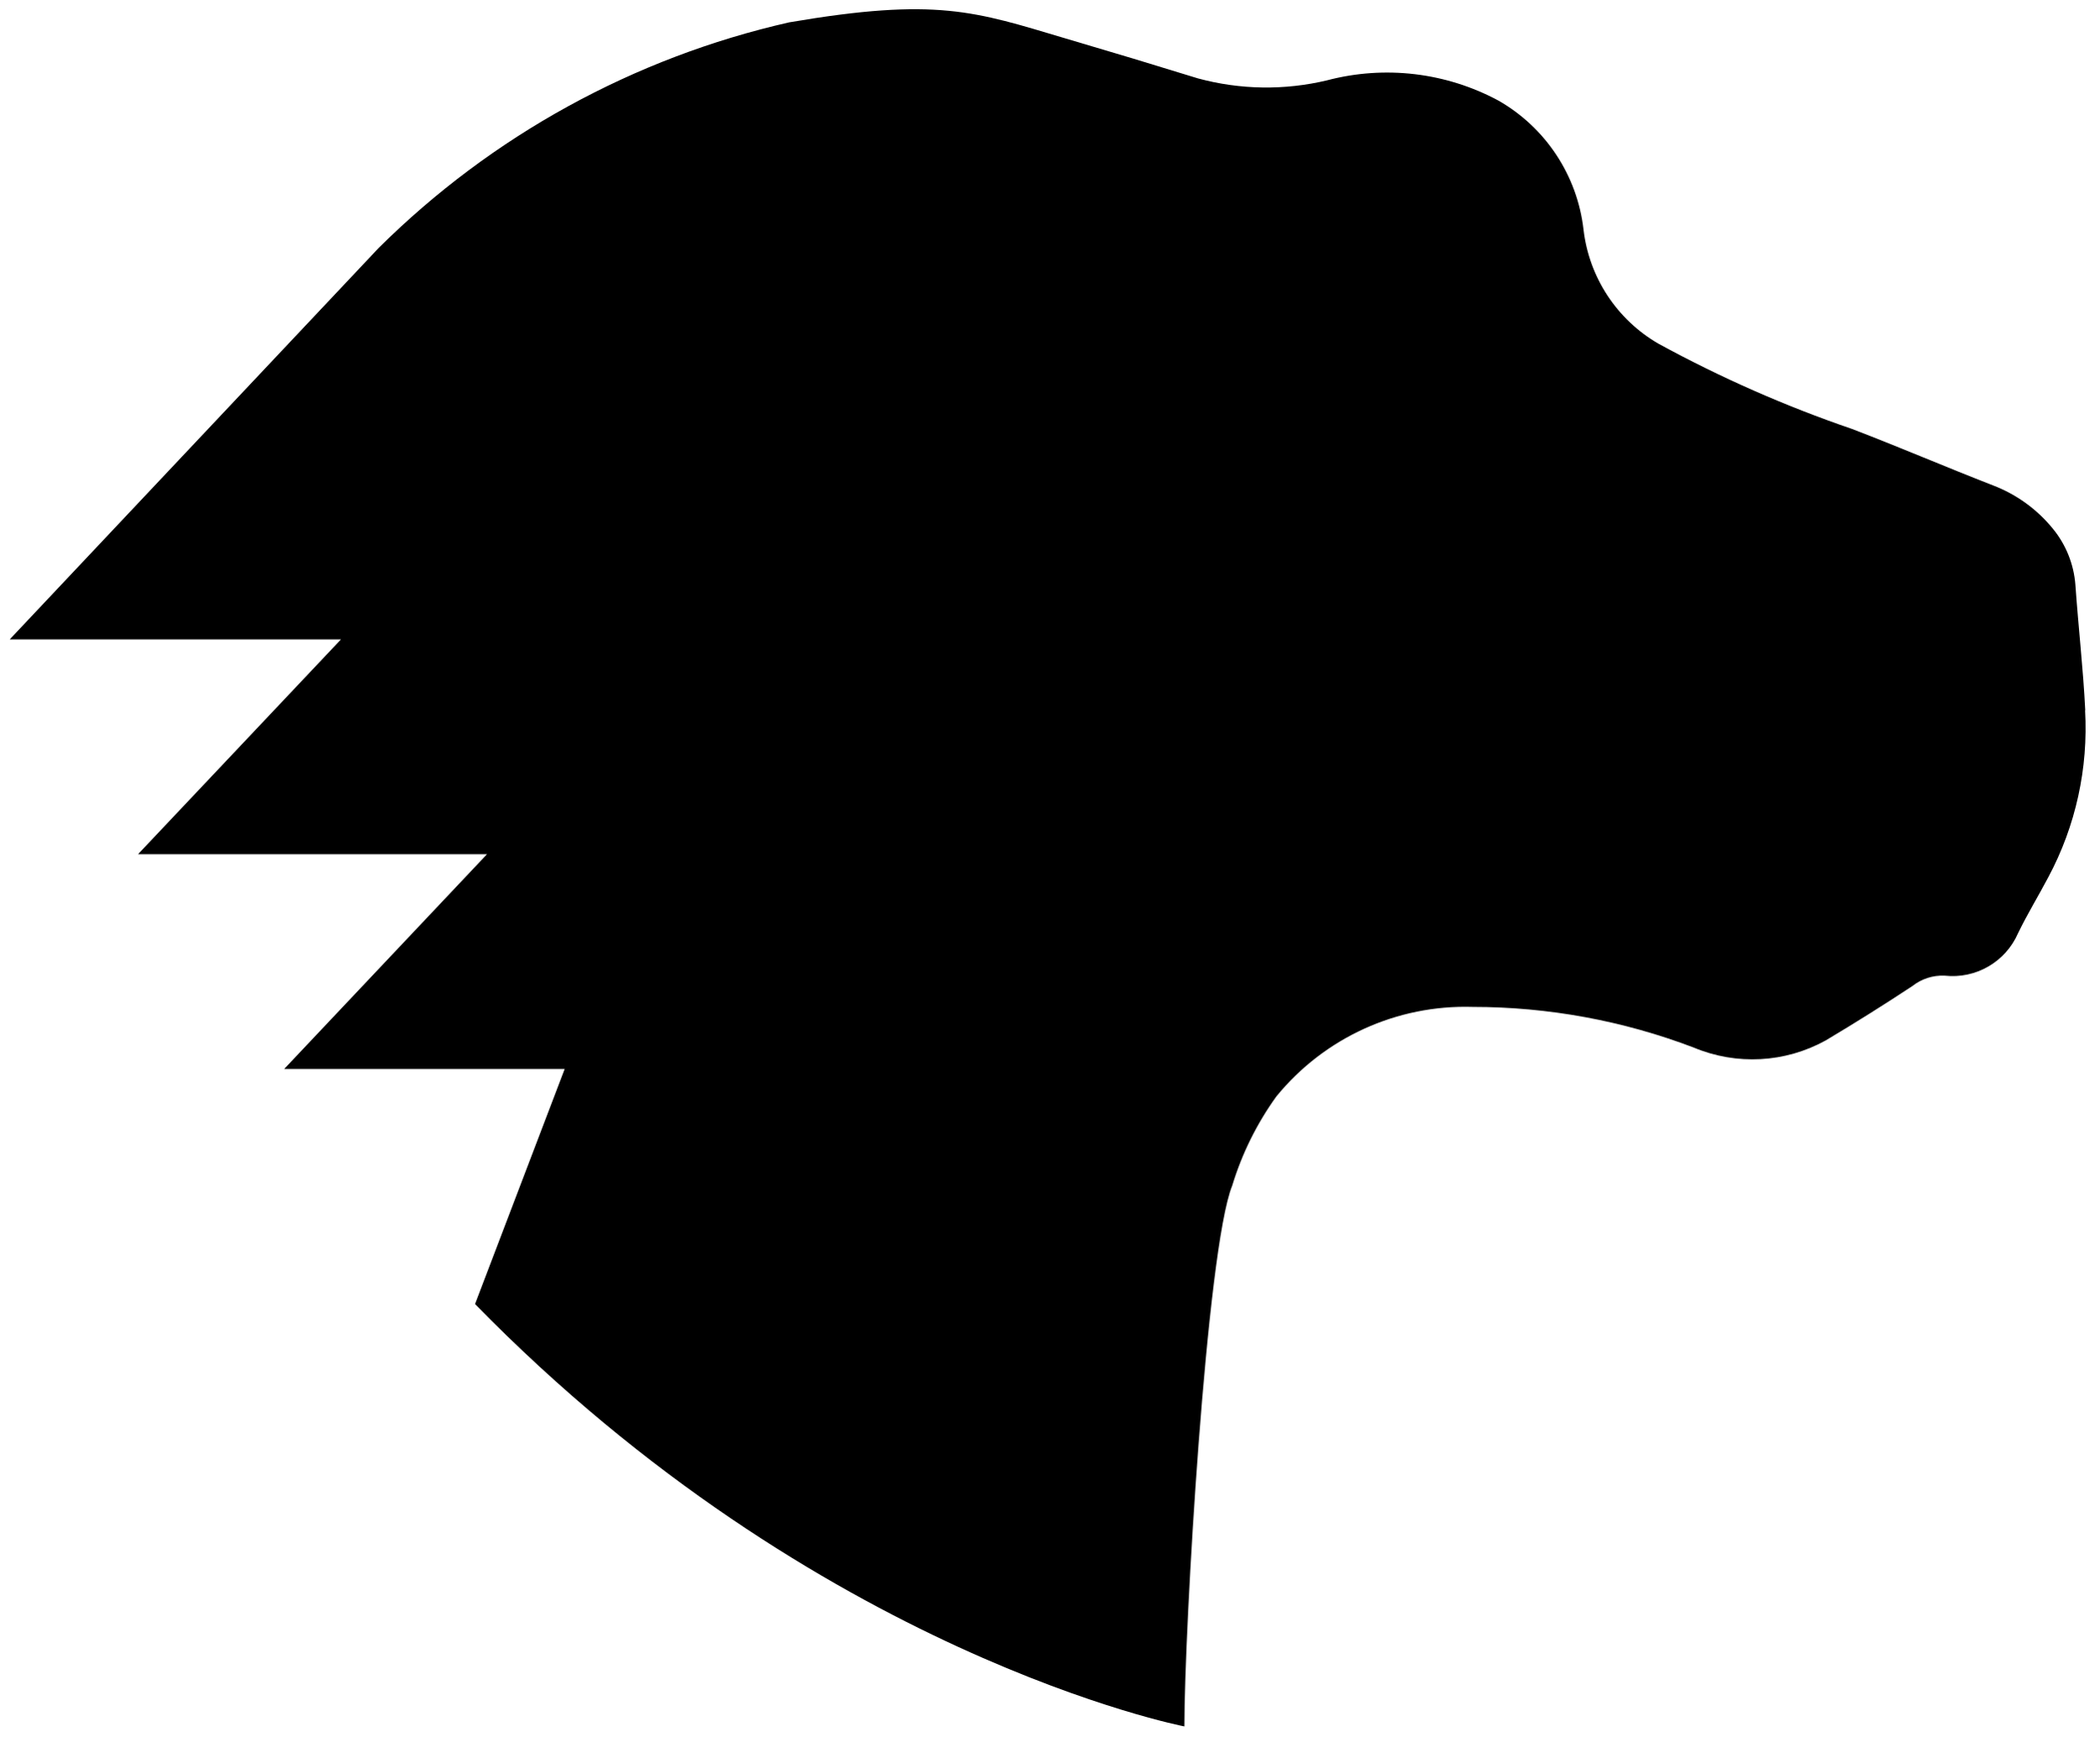
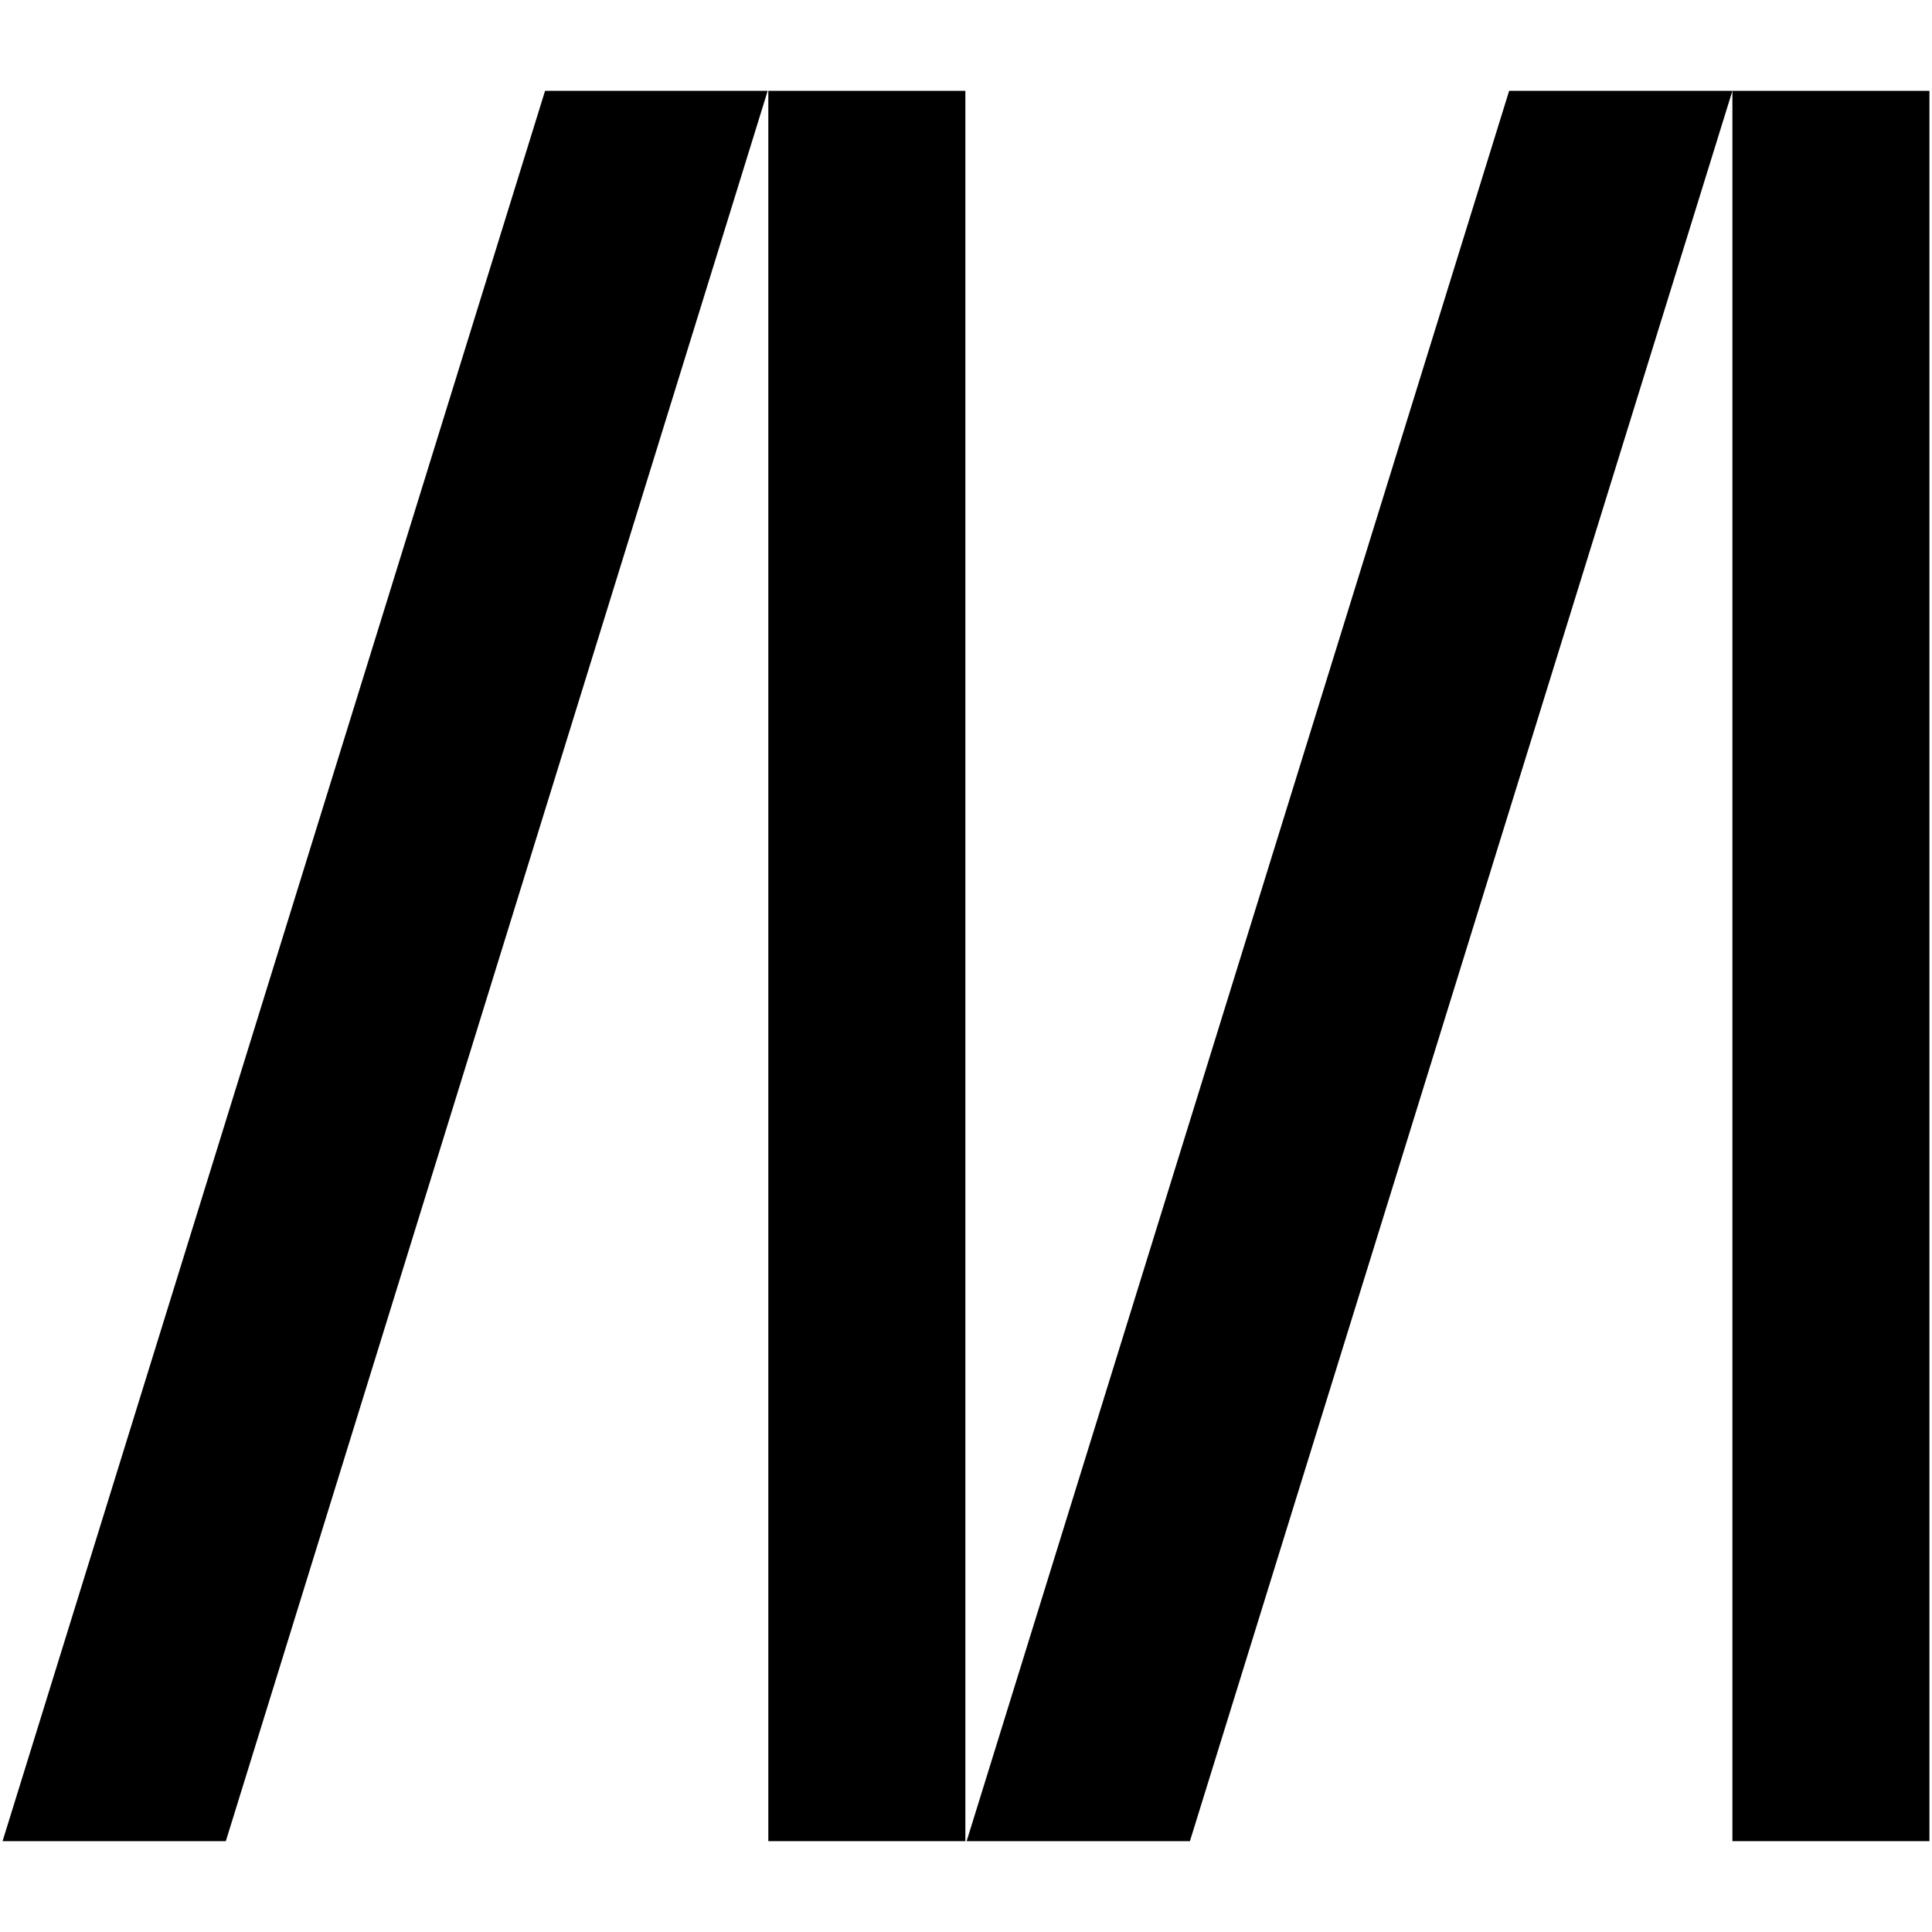
- <svg xmlns="http://www.w3.org/2000/svg" viewBox="6 9.75 36.25 30">
-   <path d="M42.01 22.02c-.036-.723-.12-1.448-.17-2.166a1.74 1.74 0 00-.395-.98 2.465 2.465 0 00-1.026-.74c-.808-.314-1.622-.664-2.435-.975a21.509 21.509 0 01-3.342-1.472 2.626 2.626 0 01-1.296-1.972 2.954 2.954 0 00-1.47-2.228 4.062 4.062 0 00-2.958-.35c-.734.176-1.5.165-2.23-.033l-1.112-.34-.302-.09-.873-.26c-1.57-.468-2.228-.713-4.773-.278a14.678 14.678 0 00-7.09 3.897l-6.37 6.76h5.72l-3.504 3.71h6.026l-3.503 3.71h4.844l-1.548 4.06c5.93 6.07 12.25 7.295 12.25 7.295 0-1.673.38-8.24.826-9.34a5.25 5.25 0 01.762-1.54 4.211 4.211 0 013.393-1.547c1.303 0 2.597.238 3.815.702.74.31 1.577.264 2.277-.122a38.42 38.42 0 001.498-.94.839.839 0 01.556-.18c.54.06 1.054-.237 1.27-.734.16-.33.35-.64.524-.97.472-.884.69-1.88.633-2.88z" />
+ <svg xmlns="http://www.w3.org/2000/svg" version="1.1" id="m-logo" x="0px" y="0px" viewBox="0 0 302 302" xml:space="preserve">
+   <g>
+     <path d="M120,14.2L35.3,287.8H0.4L85.2,14.2H120z" />
+     <path d="M150.9,14.2v273.6h-30.8V14.2H150.9z" />
+     <path d="M270.8,14.2L186,287.8h-34.9l84.8-273.6H270.8z" />
+     <path d="M301.6,14.2v273.6h-30.8V14.2H301.6z" />
+   </g>
</svg>
